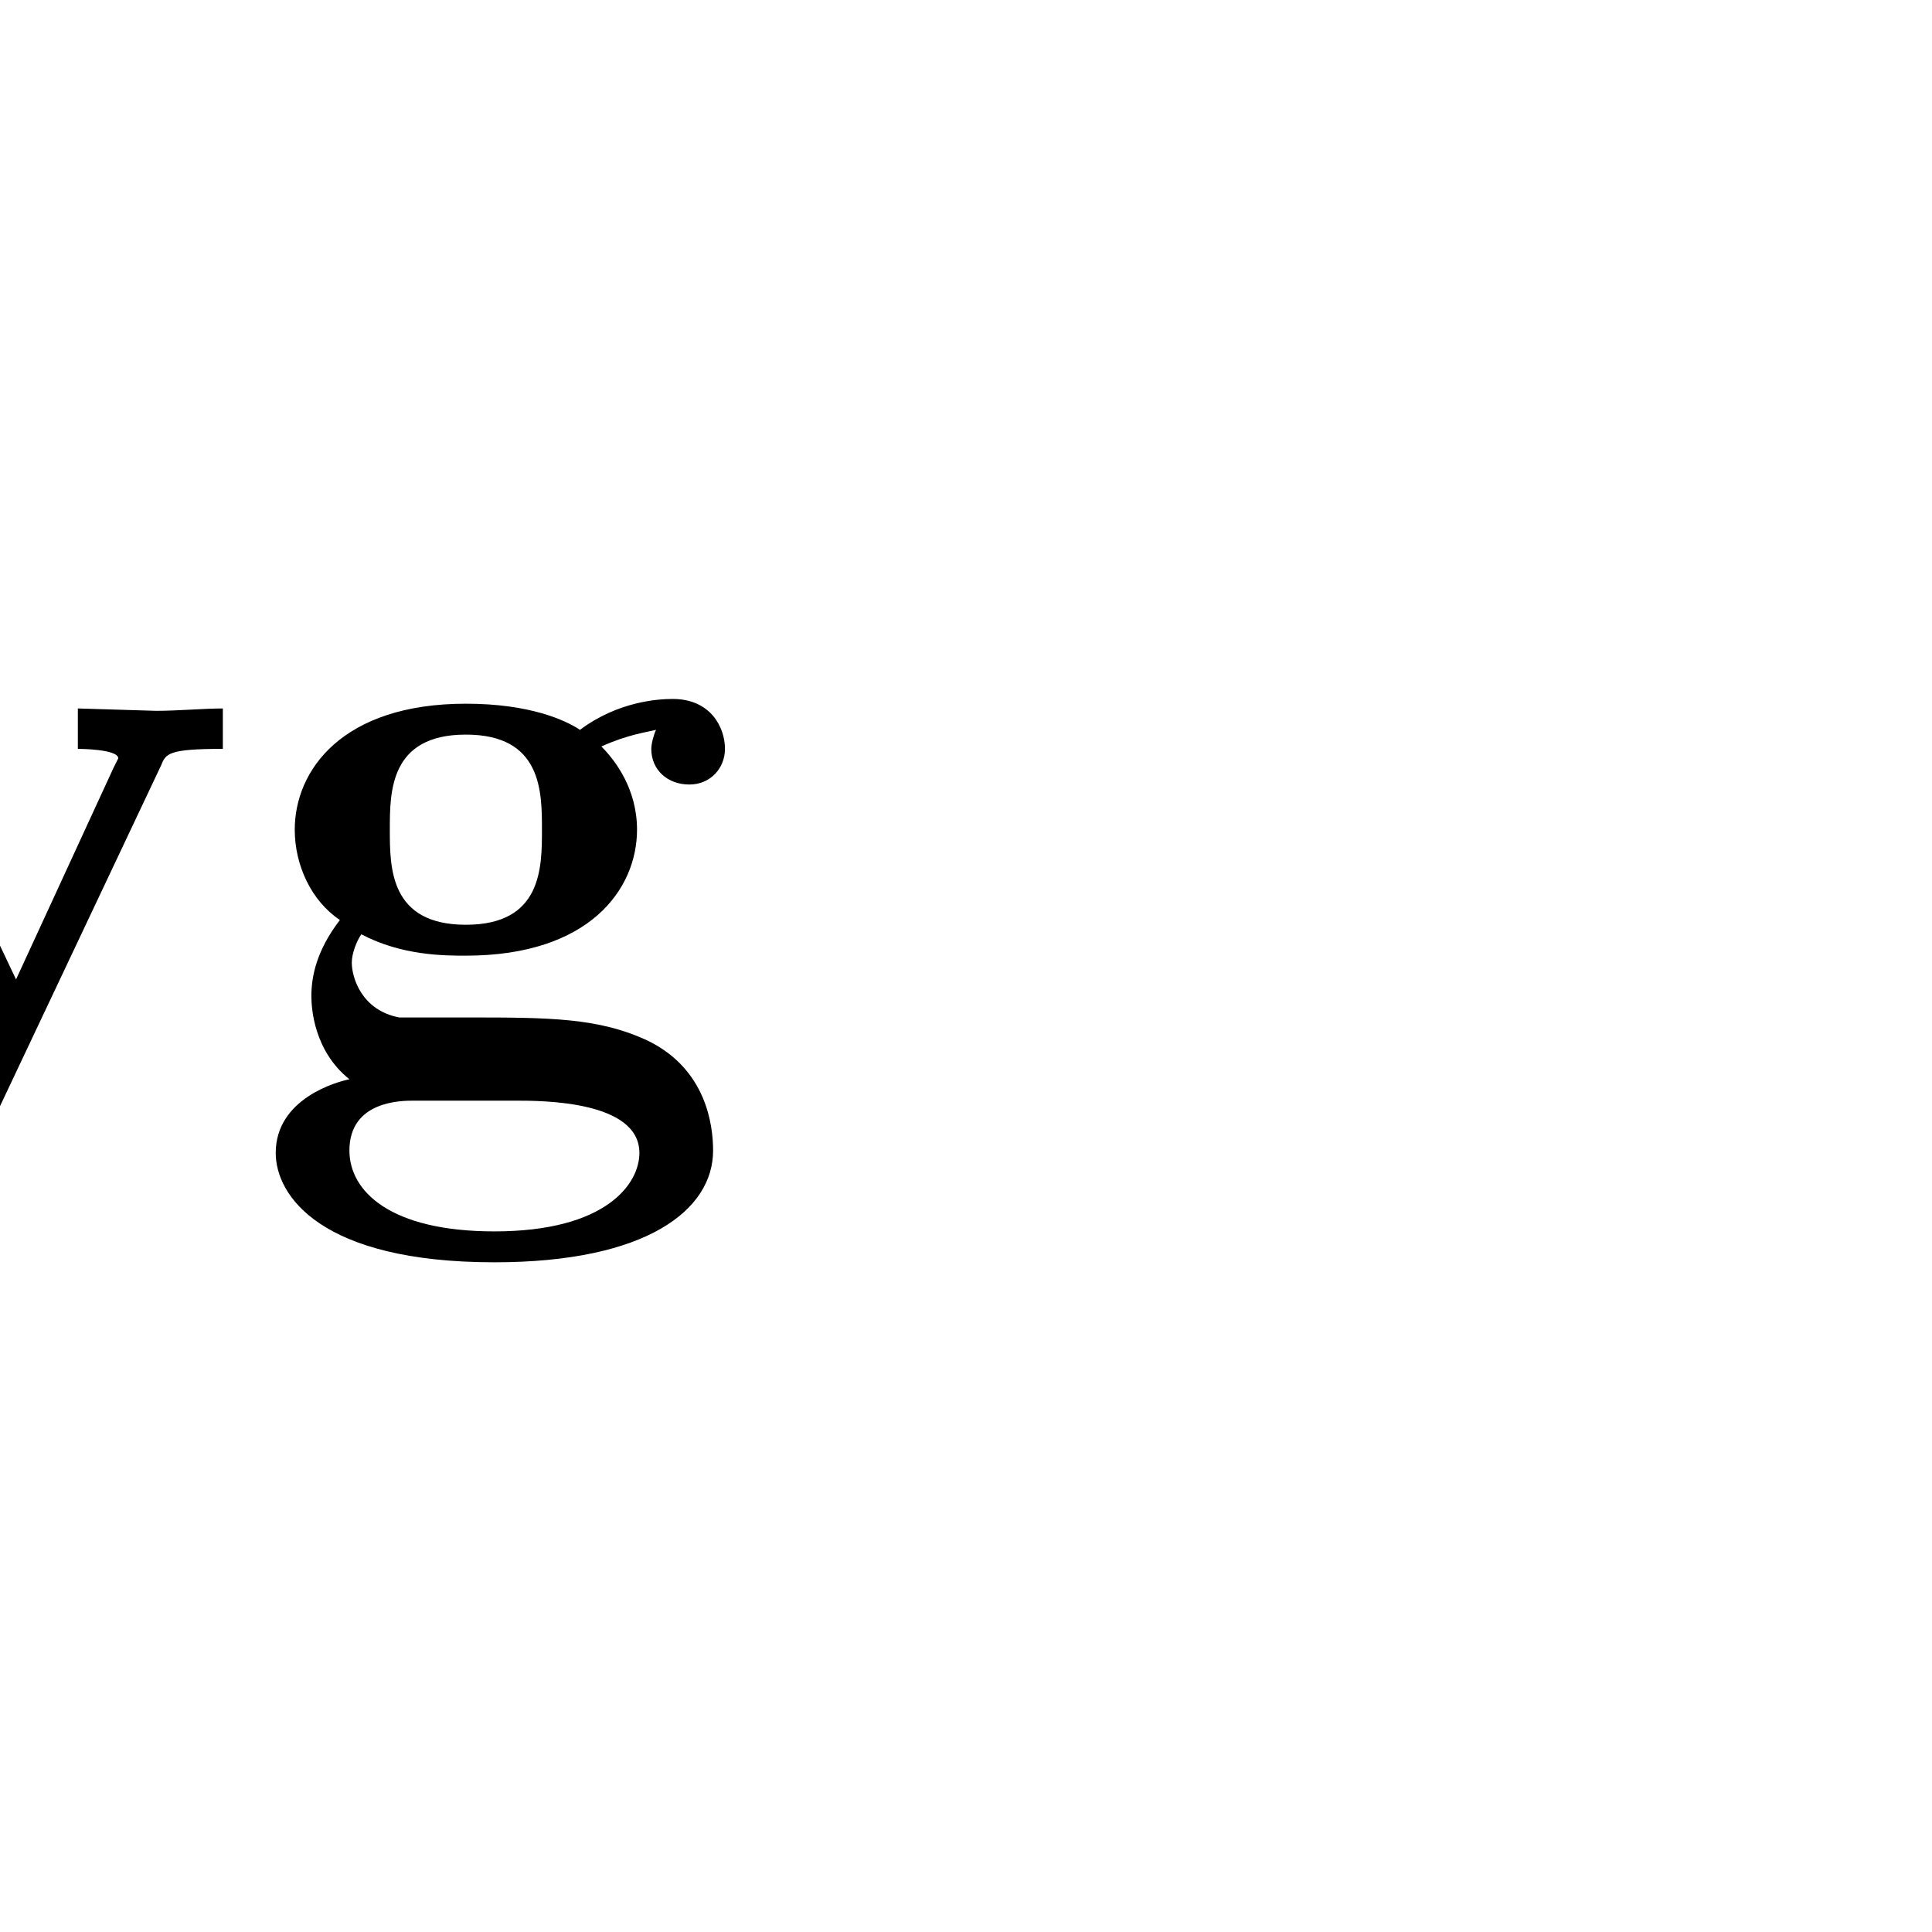
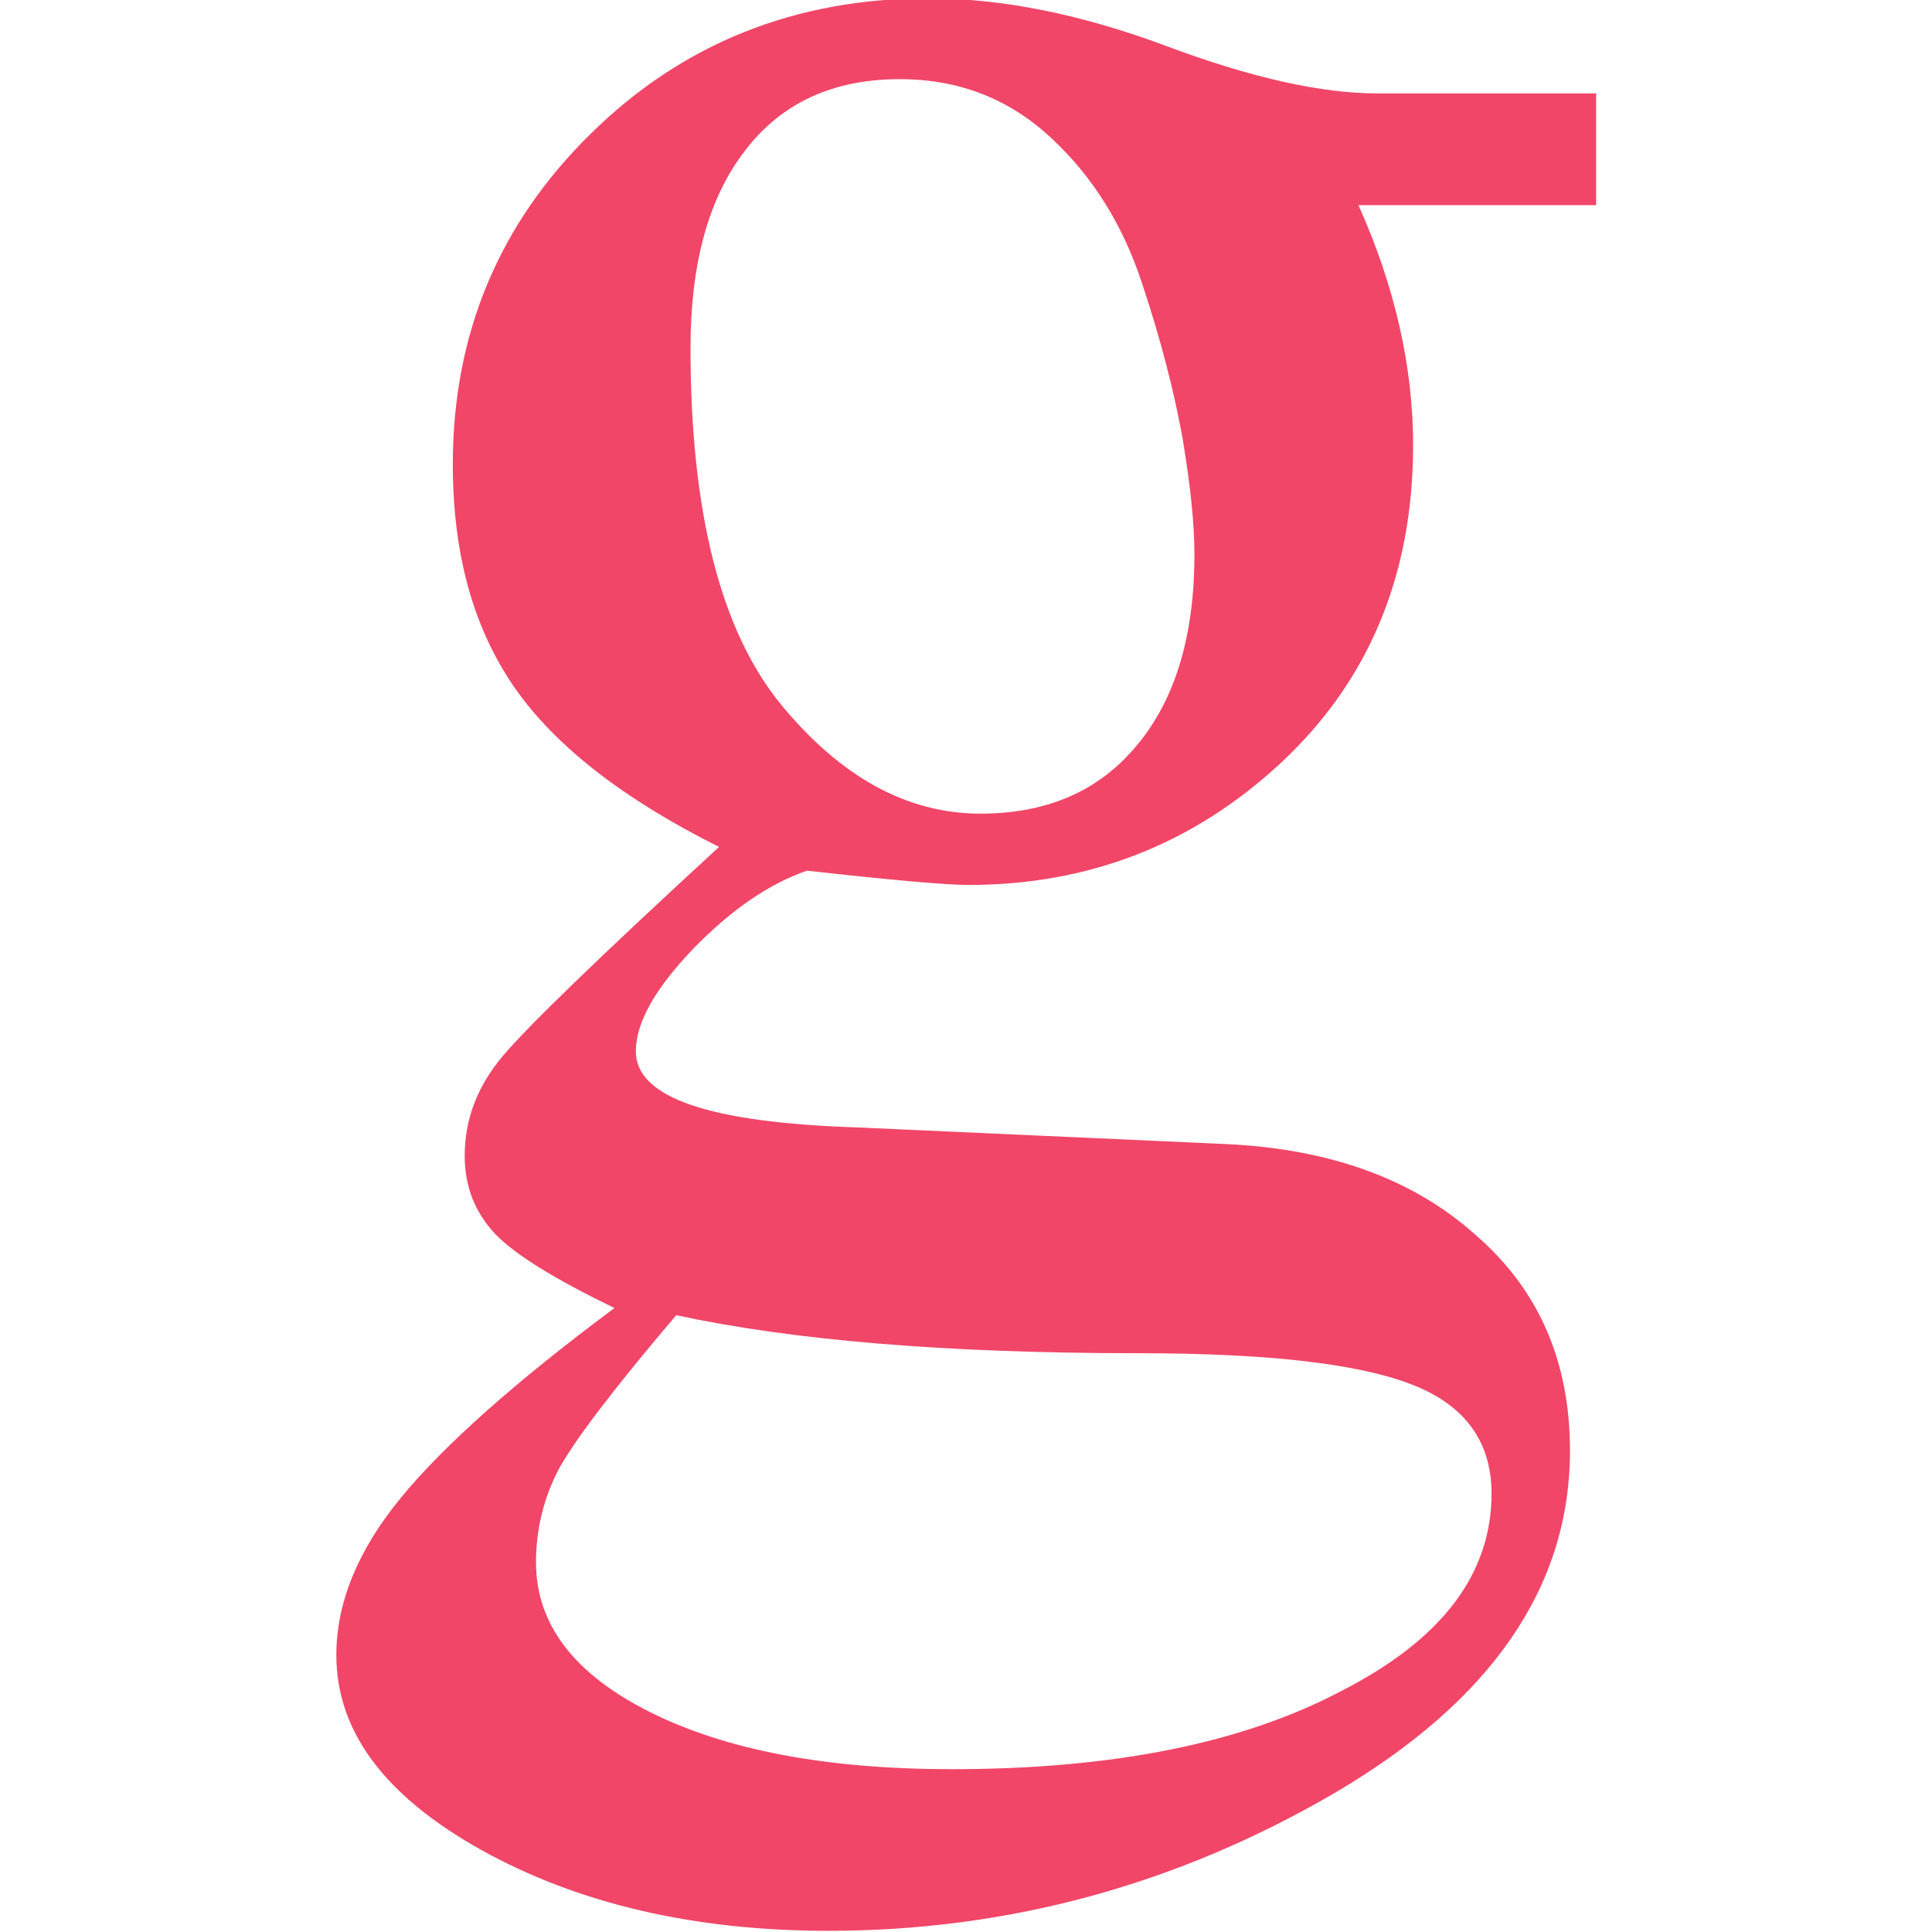
- <svg xmlns="http://www.w3.org/2000/svg" width="48" height="48" viewBox="0 0 12.7 12.7" version="1.1" id="svg8">
+ <svg xmlns="http://www.w3.org/2000/svg" id="svg8" version="1.1" viewBox="0 0 12.7 12.7" height="48" width="48">
  <defs id="defs2" />
-   <g id="layer1" transform="translate(0,-284.3)">
-     <text xml:space="preserve" style="font-style:normal;font-weight:normal;font-size:10.583px;line-height:6.615px;font-family:sans-serif;letter-spacing:0px;word-spacing:0px;fill:#000000;fill-opacity:1;stroke:none;stroke-width:0.265px;stroke-linecap:butt;stroke-linejoin:miter;stroke-opacity:1" x="1.852" y="291.444" id="text3703">
-       <tspan id="tspan3701" x="1.852" y="297.5" style="font-style:normal;font-variant:normal;font-weight:normal;font-stretch:normal;font-family:'Fira Code';-inkscape-font-specification:'Fira Code';stroke-width:0.265px" />
+   <g transform="translate(0,-284.3)" id="layer1">
+     <text id="text3703" y="291.444" x="1.852" style="font-style:normal;font-weight:normal;font-size:10.583px;line-height:6.615px;font-family:sans-serif;letter-spacing:0px;word-spacing:0px;fill:#000000;fill-opacity:1;stroke:none;stroke-width:0.265px;stroke-linecap:butt;stroke-linejoin:miter;stroke-opacity:1" xml:space="preserve">
+       <tspan style="font-style:normal;font-variant:normal;font-weight:normal;font-stretch:normal;font-family:'Fira Code';-inkscape-font-specification:'Fira Code';stroke-width:0.265px" y="297.5" x="1.852" id="tspan3701" />
    </text>
-     <text xml:space="preserve" style="font-style:normal;font-weight:normal;font-size:11.289px;line-height:6.615px;font-family:sans-serif;letter-spacing:0px;word-spacing:0px;fill:#000000;fill-opacity:1;stroke:none;stroke-width:0.265px;stroke-linecap:butt;stroke-linejoin:miter;stroke-opacity:1" x="6.259" y="291.456" id="text3707">
-       <tspan id="tspan3705" x="6.259" y="291.456" style="font-style:normal;font-variant:normal;font-weight:bold;font-stretch:normal;font-size:5.644px;font-family:'Latin Modern Roman';-inkscape-font-specification:'Latin Modern Roman, Bold';font-variant-ligatures:normal;font-variant-caps:normal;font-variant-numeric:normal;font-feature-settings:normal;text-align:center;writing-mode:lr-tb;text-anchor:middle;fill:#000000;stroke-width:0.265px">myg</tspan>
+     <text id="text3707" y="291.456" x="6.259" style="font-style:normal;font-weight:normal;font-size:11.289px;line-height:6.615px;font-family:sans-serif;letter-spacing:0px;word-spacing:0px;fill:#000000;fill-opacity:1;stroke:none;stroke-width:0.265px;stroke-linecap:butt;stroke-linejoin:miter;stroke-opacity:1" xml:space="preserve">
+       <tspan style="font-style:normal;font-variant:normal;font-weight:bold;font-stretch:normal;font-size:5.644px;font-family:'Noto Color Emoji';-inkscape-font-specification:'Noto Color Emoji Bold';font-variant-ligatures:normal;font-variant-caps:normal;font-variant-numeric:normal;font-feature-settings:normal;text-align:center;writing-mode:lr-tb;text-anchor:middle;fill:#000000;stroke-width:0.265px" y="297.696" x="6.259" id="tspan3705" />
+     </text>
+     <text id="text74" y="291.708" x="5.292" style="font-style:normal;font-weight:normal;font-size:10.583px;line-height:1.25;font-family:sans-serif;letter-spacing:0px;word-spacing:0px;fill:#000000;fill-opacity:1;stroke:none;stroke-width:0.265" xml:space="preserve">
+       <tspan style="stroke-width:0.265" y="301.072" x="5.292" id="tspan72" />
+     </text>
+     <text id="text78" y="291.444" x="4.762" style="font-style:normal;font-weight:normal;font-size:10.583px;line-height:1.25;font-family:D050000L;letter-spacing:0px;word-spacing:0px;fill:#000000;fill-opacity:1;stroke:none;stroke-width:0.265;-inkscape-font-specification:D050000L;font-stretch:normal;font-variant:normal;" xml:space="preserve">
+       <tspan style="stroke-width:0.265;-inkscape-font-specification:D050000L;font-family:D050000L;font-weight:normal;font-style:normal;font-stretch:normal;font-variant:normal;" y="300.808" x="4.762" id="tspan76" />
+     </text>
+     <text id="text82" y="292.502" x="2.381" style="font-style:normal;font-weight:normal;font-size:10.583px;line-height:1.25;font-family:sans-serif;letter-spacing:0px;word-spacing:0px;fill:#000000;fill-opacity:1;stroke:none;stroke-width:0.265" xml:space="preserve">
+       <tspan style="stroke-width:0.265" y="301.866" x="2.381" id="tspan80" />
+     </text>
+     <text id="text4596" y="292.916" x="1.929" style="font-style:normal;font-weight:normal;font-size:14.049px;line-height:1.25;font-family:sans-serif;letter-spacing:0px;word-spacing:0px;fill:#f14668;fill-opacity:1;stroke:none;stroke-width:0.351" xml:space="preserve">
+       <tspan style="font-style:normal;font-variant:normal;font-weight:normal;font-stretch:normal;font-size:18.732px;font-family:FreeSerif;-inkscape-font-specification:FreeSerif;fill:#f14668;fill-opacity:1;stroke-width:0.351" y="292.916" x="1.929" id="tspan4594">g</tspan>
    </text>
  </g>
</svg>
